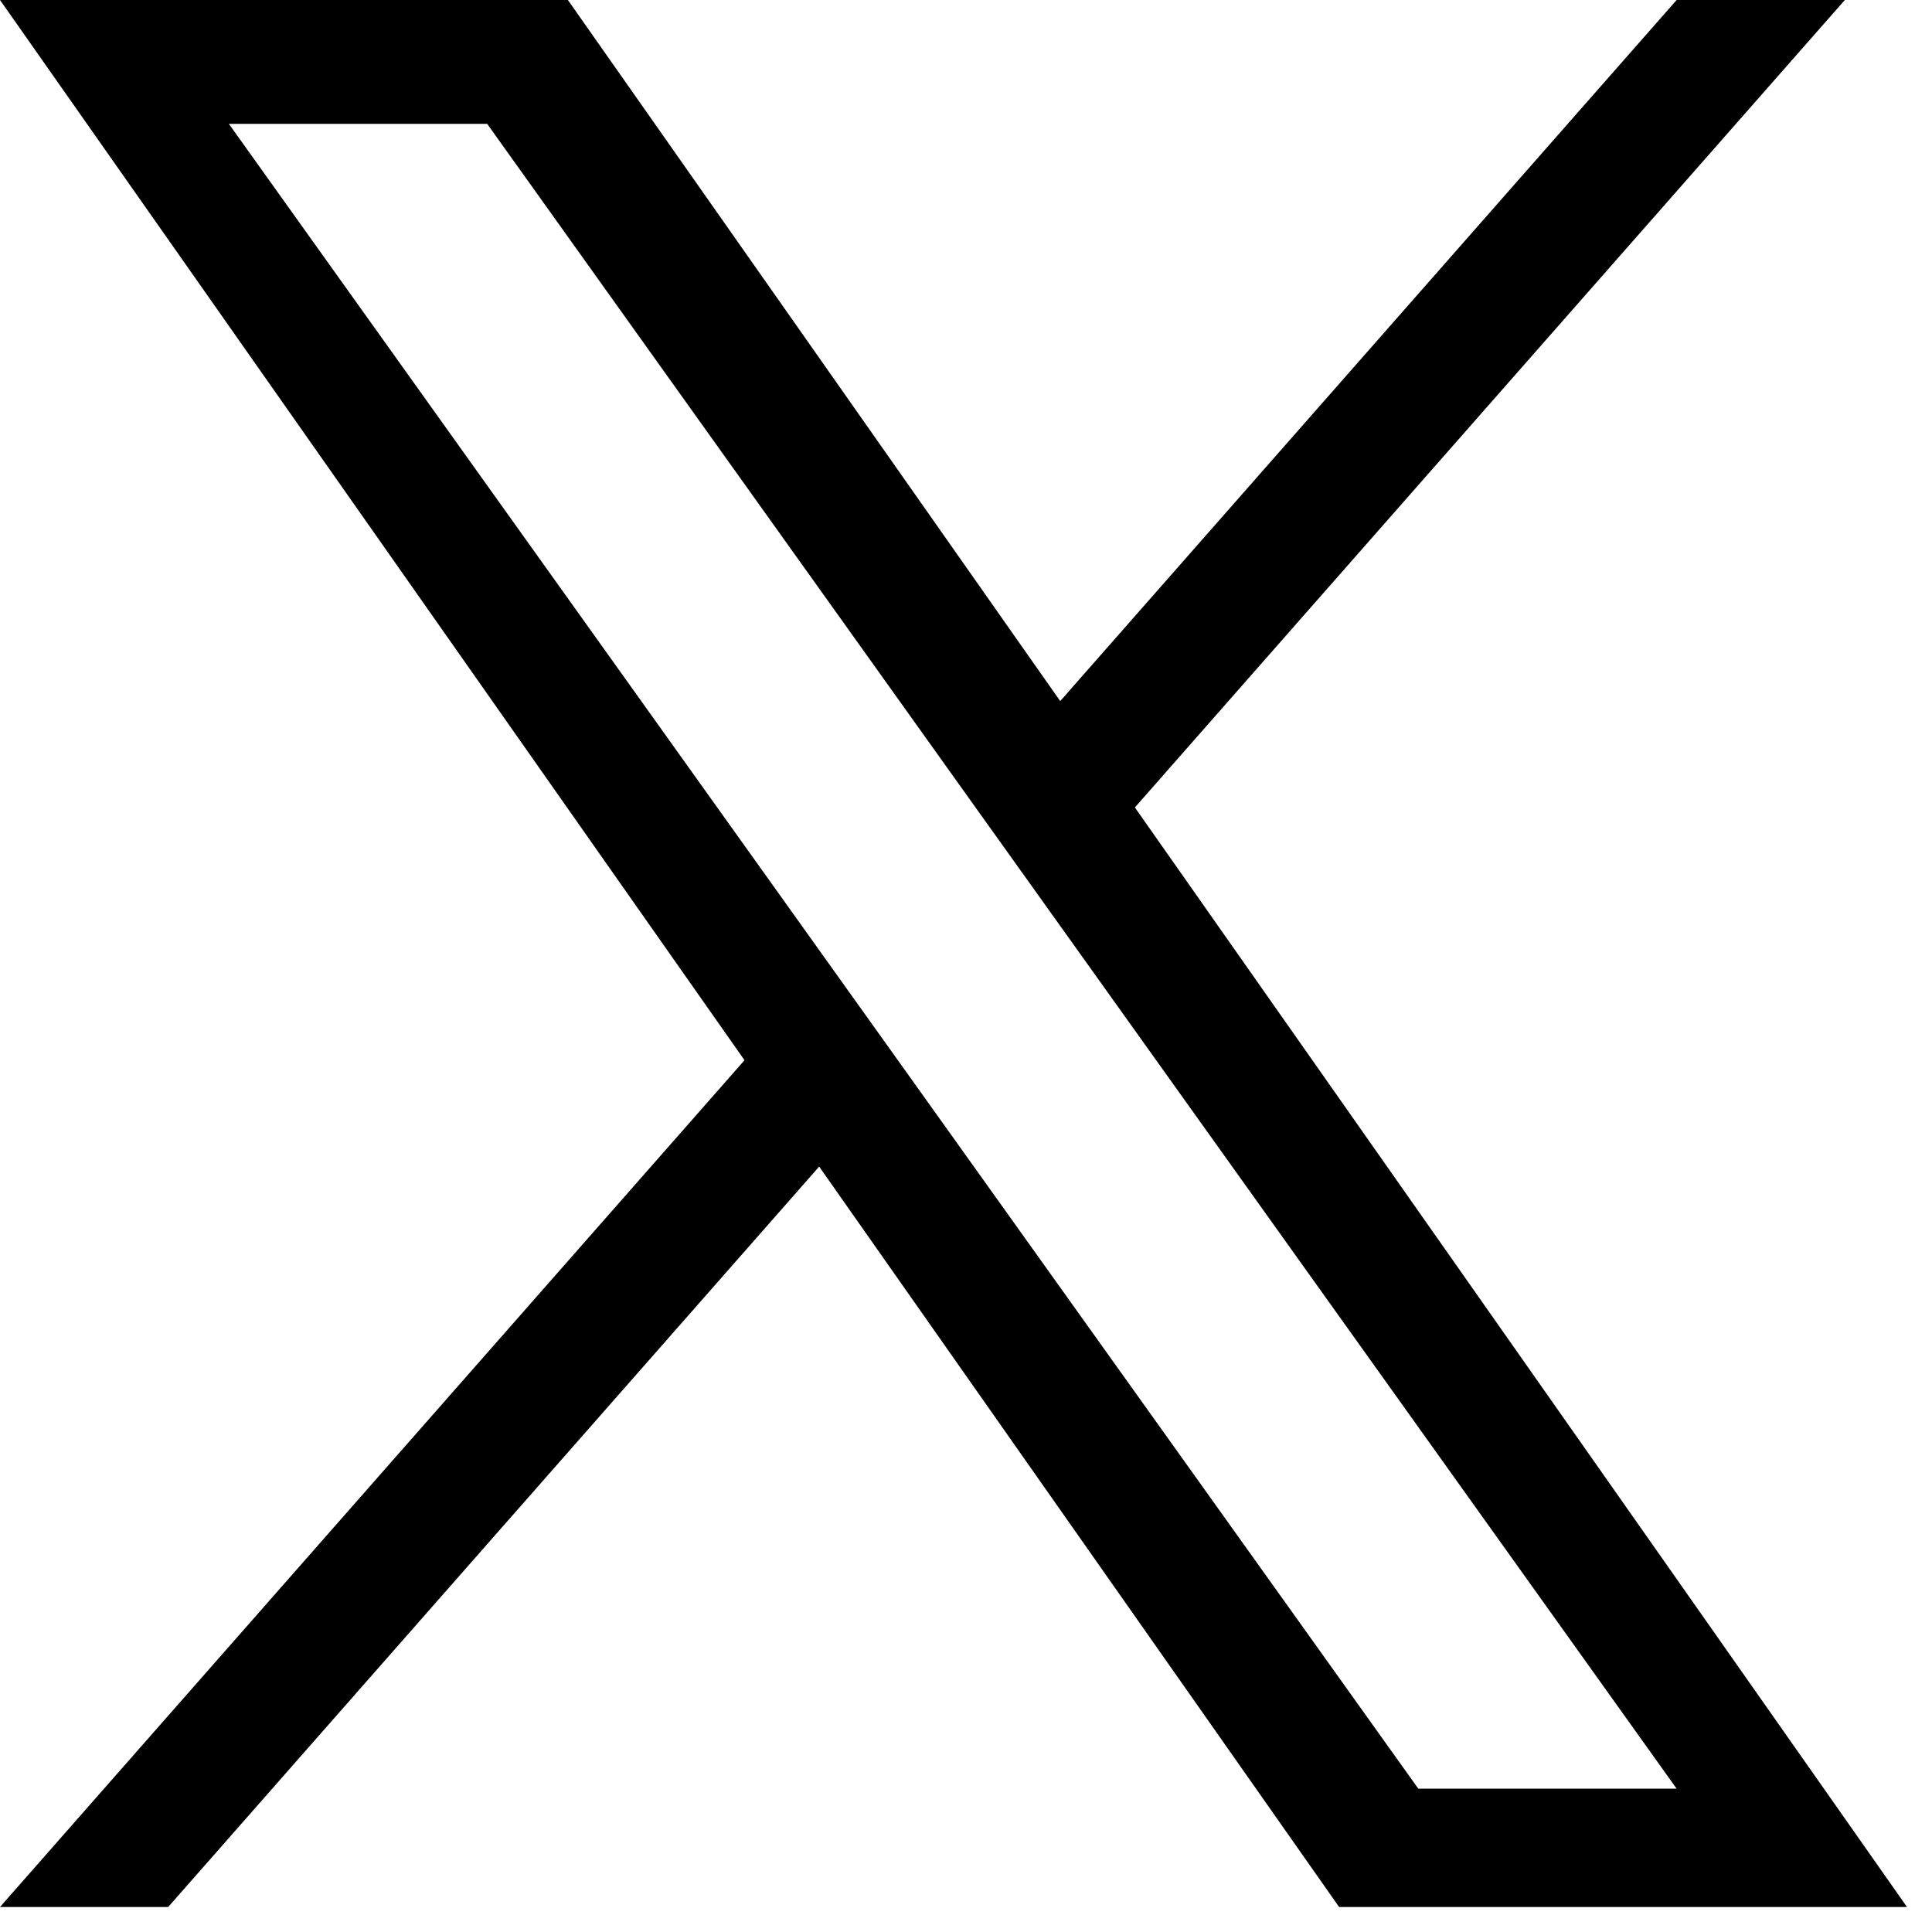
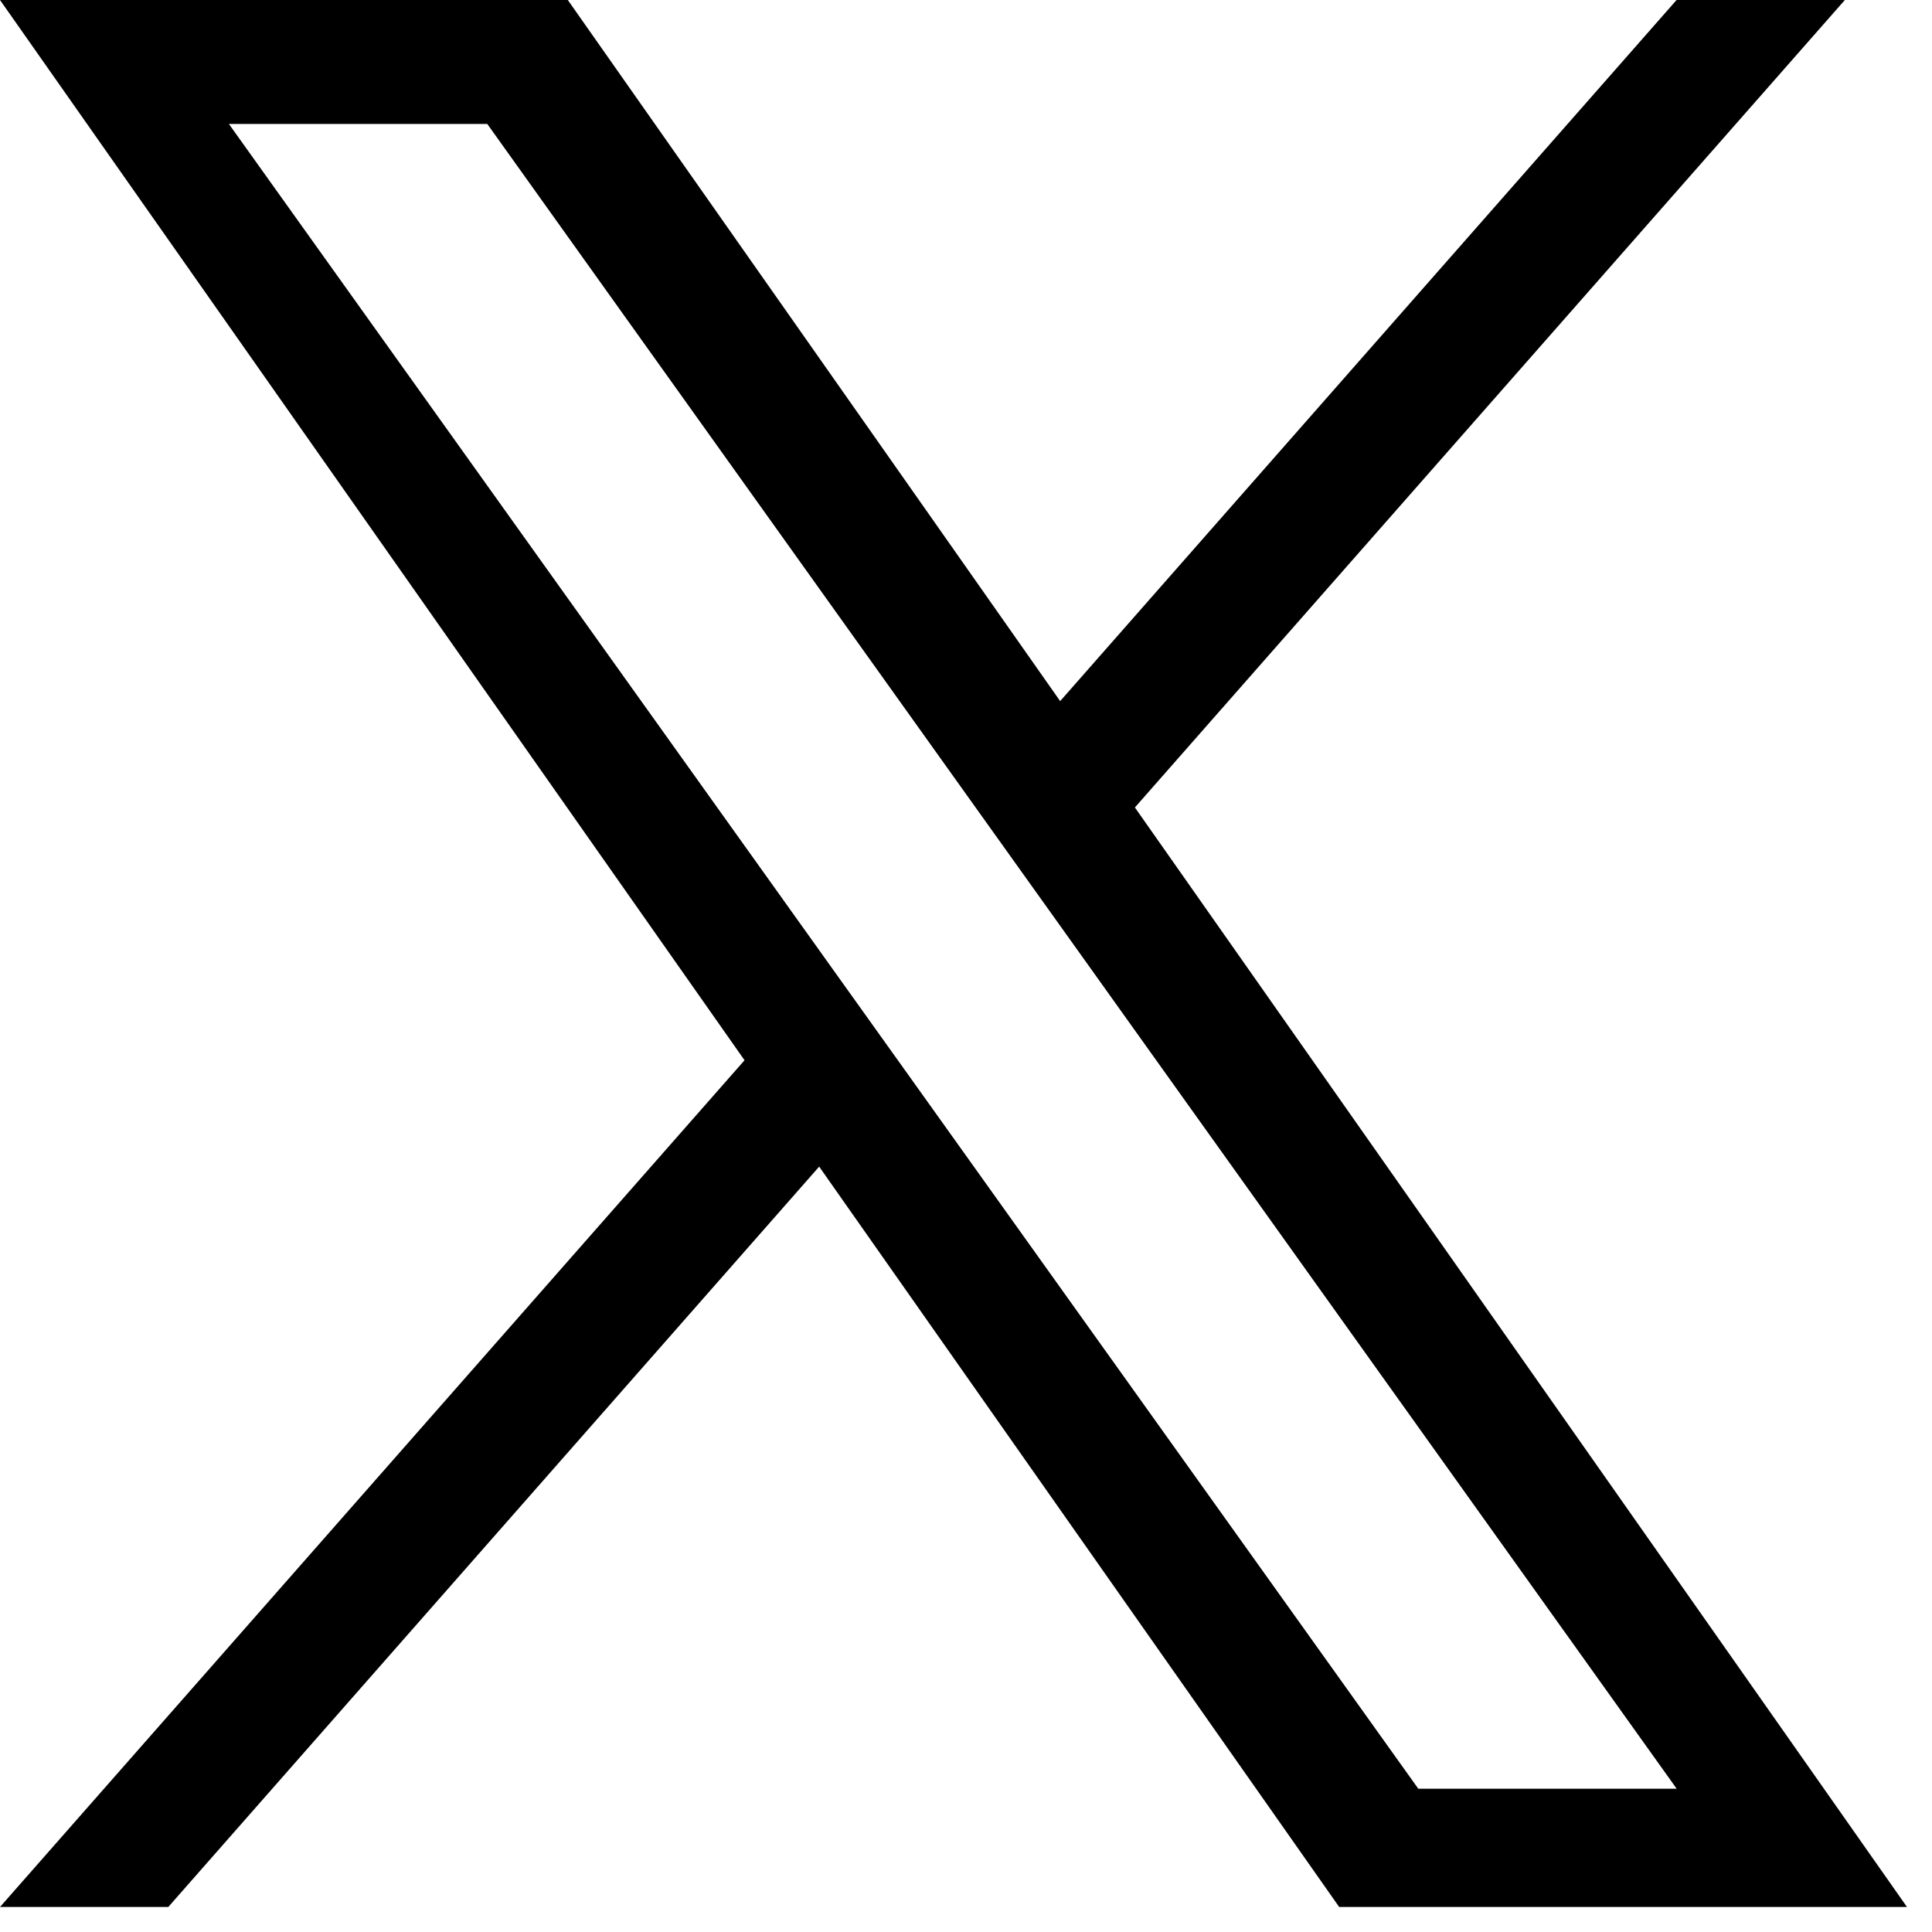
- <svg xmlns="http://www.w3.org/2000/svg" width="17" height="17" viewBox="0 0 17 17" fill="none">
-   <path d="M9.986 7.105L16.233 0H14.753L9.329 6.169L4.997 0H0L6.551 9.329L0 16.78H1.48L7.208 10.265L11.783 16.78H16.78L9.986 7.105H9.987H9.986ZM7.959 9.411L7.295 8.482L2.014 1.09H4.287L8.549 7.056L9.213 7.985L14.753 15.739H12.48L7.959 9.411V9.411L7.959 9.411Z" fill="black" />
+ <svg xmlns="http://www.w3.org/2000/svg" width="19" height="19" viewBox="0 0 19 19" fill="none">
+   <path d="M11.161 7.941L18.143 0H16.488L10.426 6.895L5.584 0H0L7.322 10.427L0 18.754H1.655L8.056 11.473L13.17 18.754H18.754L11.161 7.941ZM8.895 10.518L8.153 9.48L2.251 1.219H4.792L9.555 7.886L10.297 8.924L16.489 17.591H13.948L8.895 10.518Z" fill="currentColor" />
</svg>
